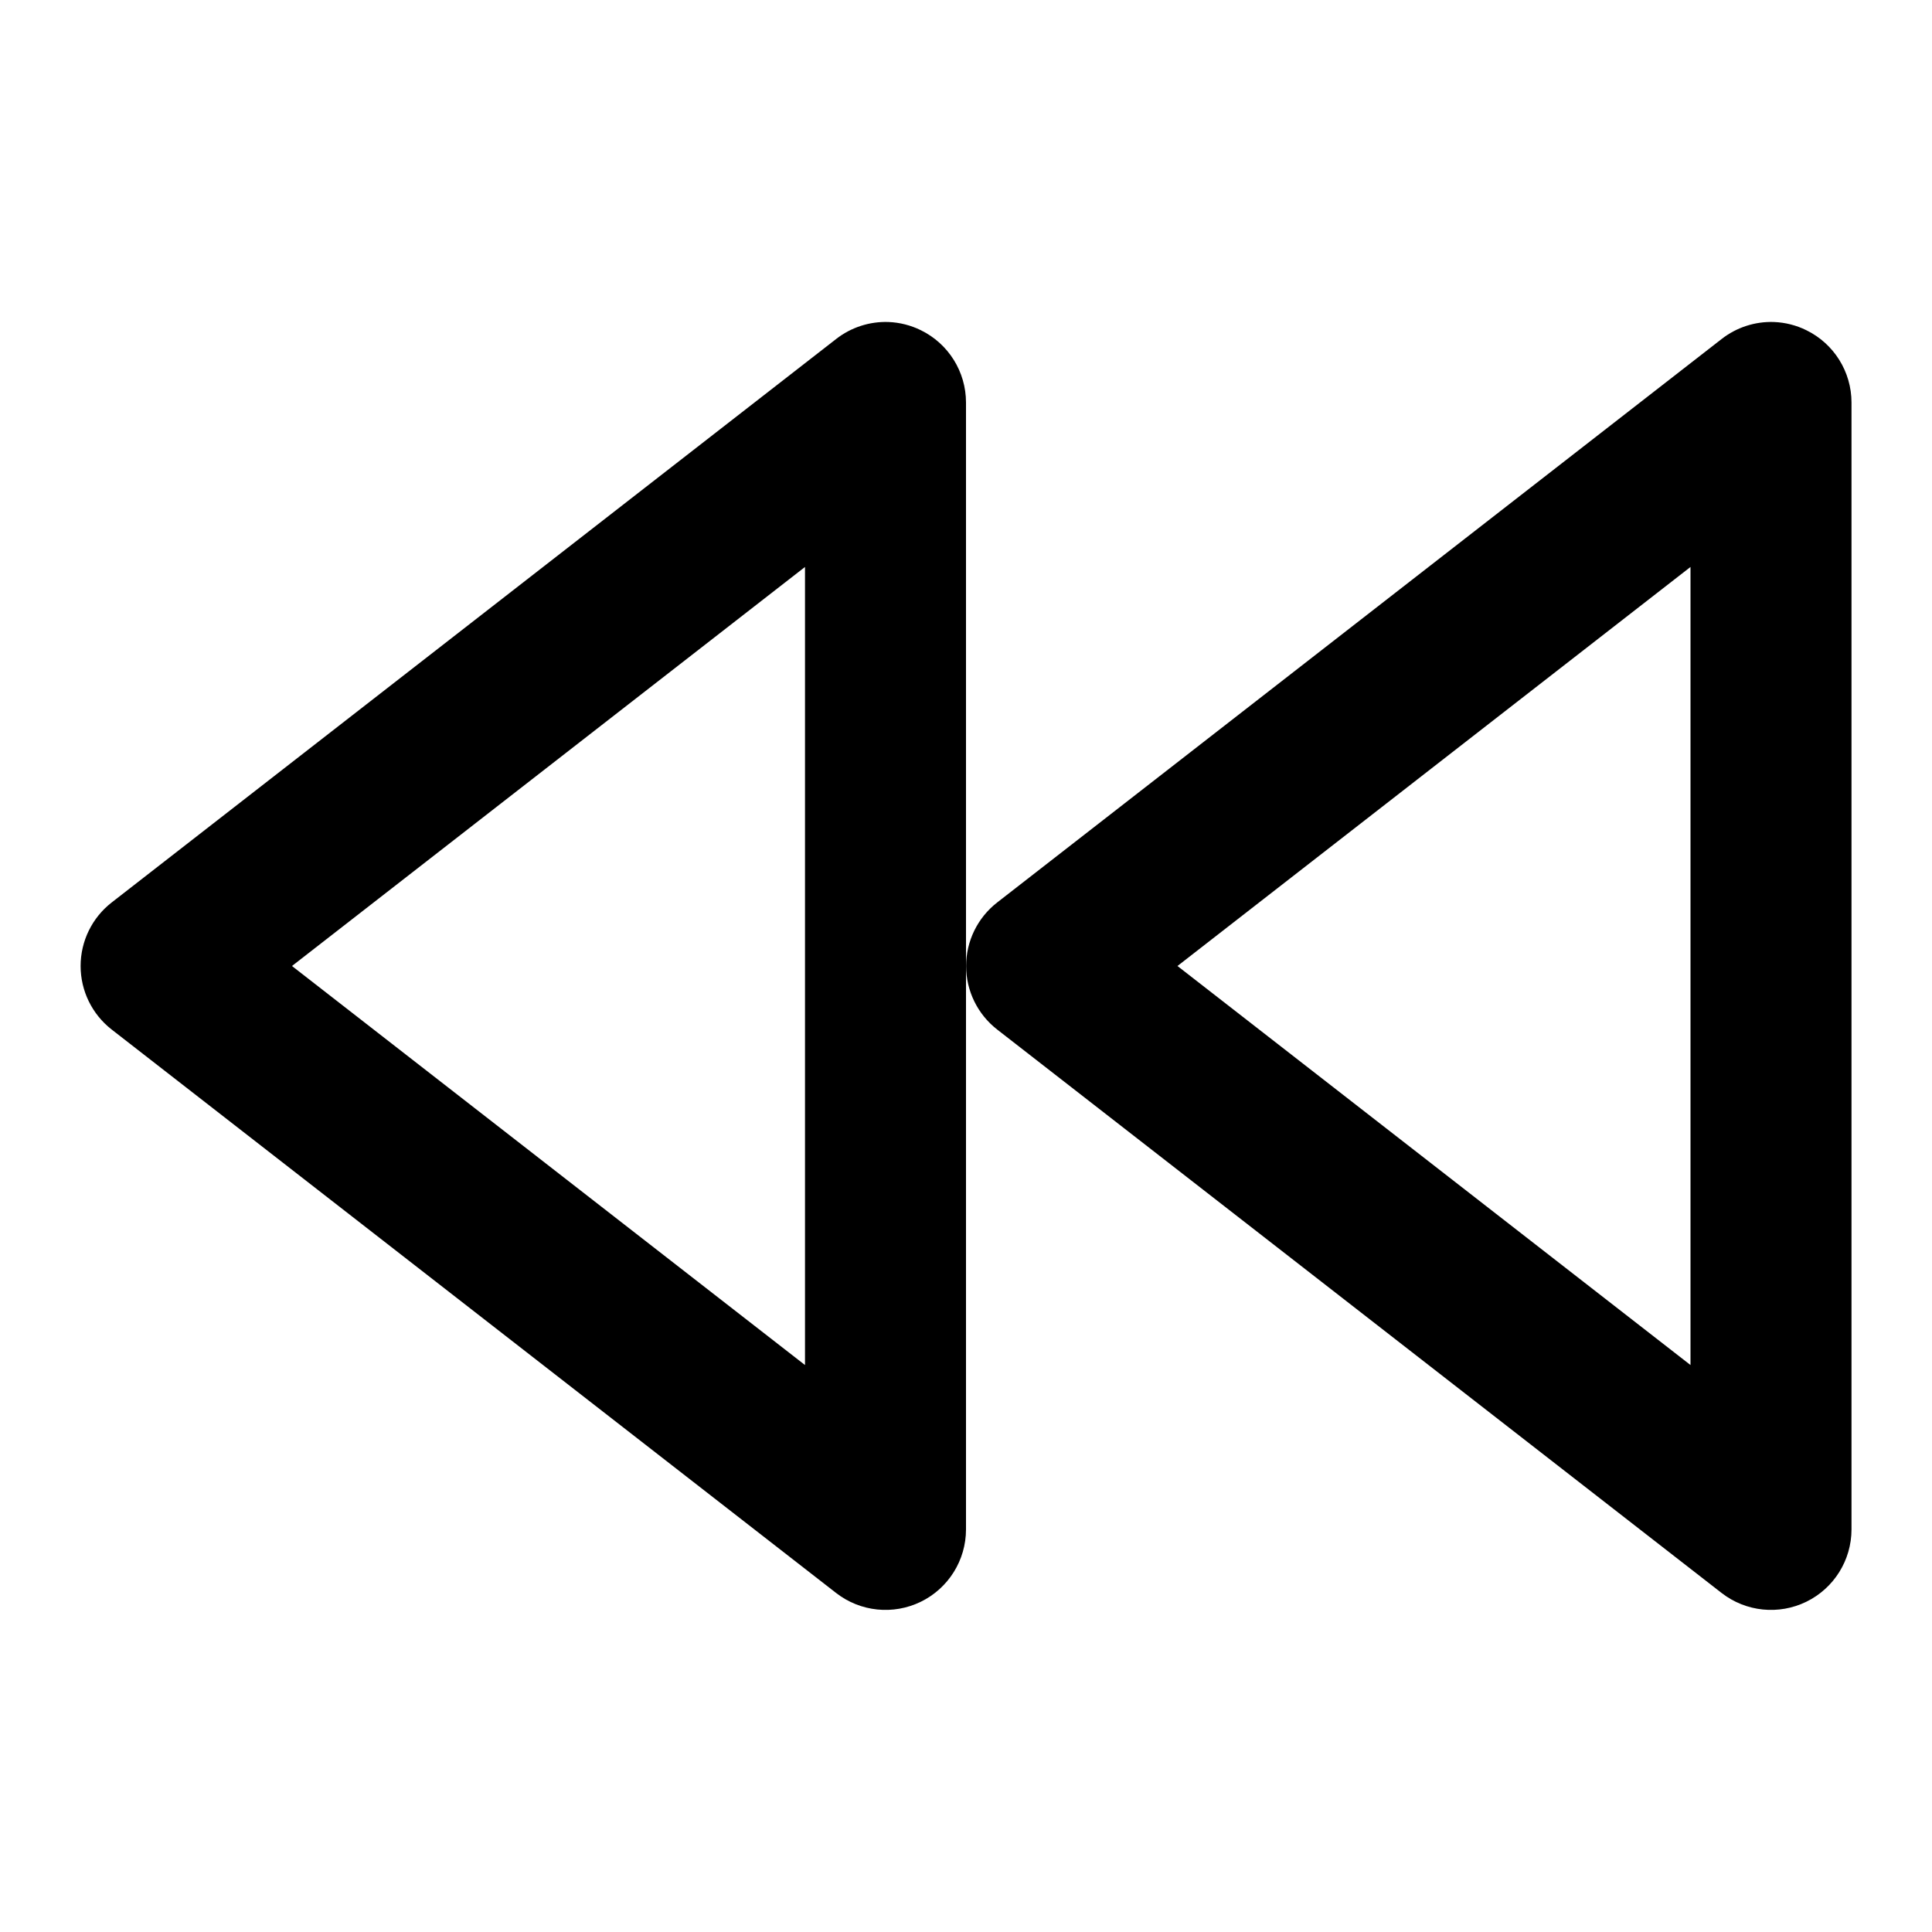
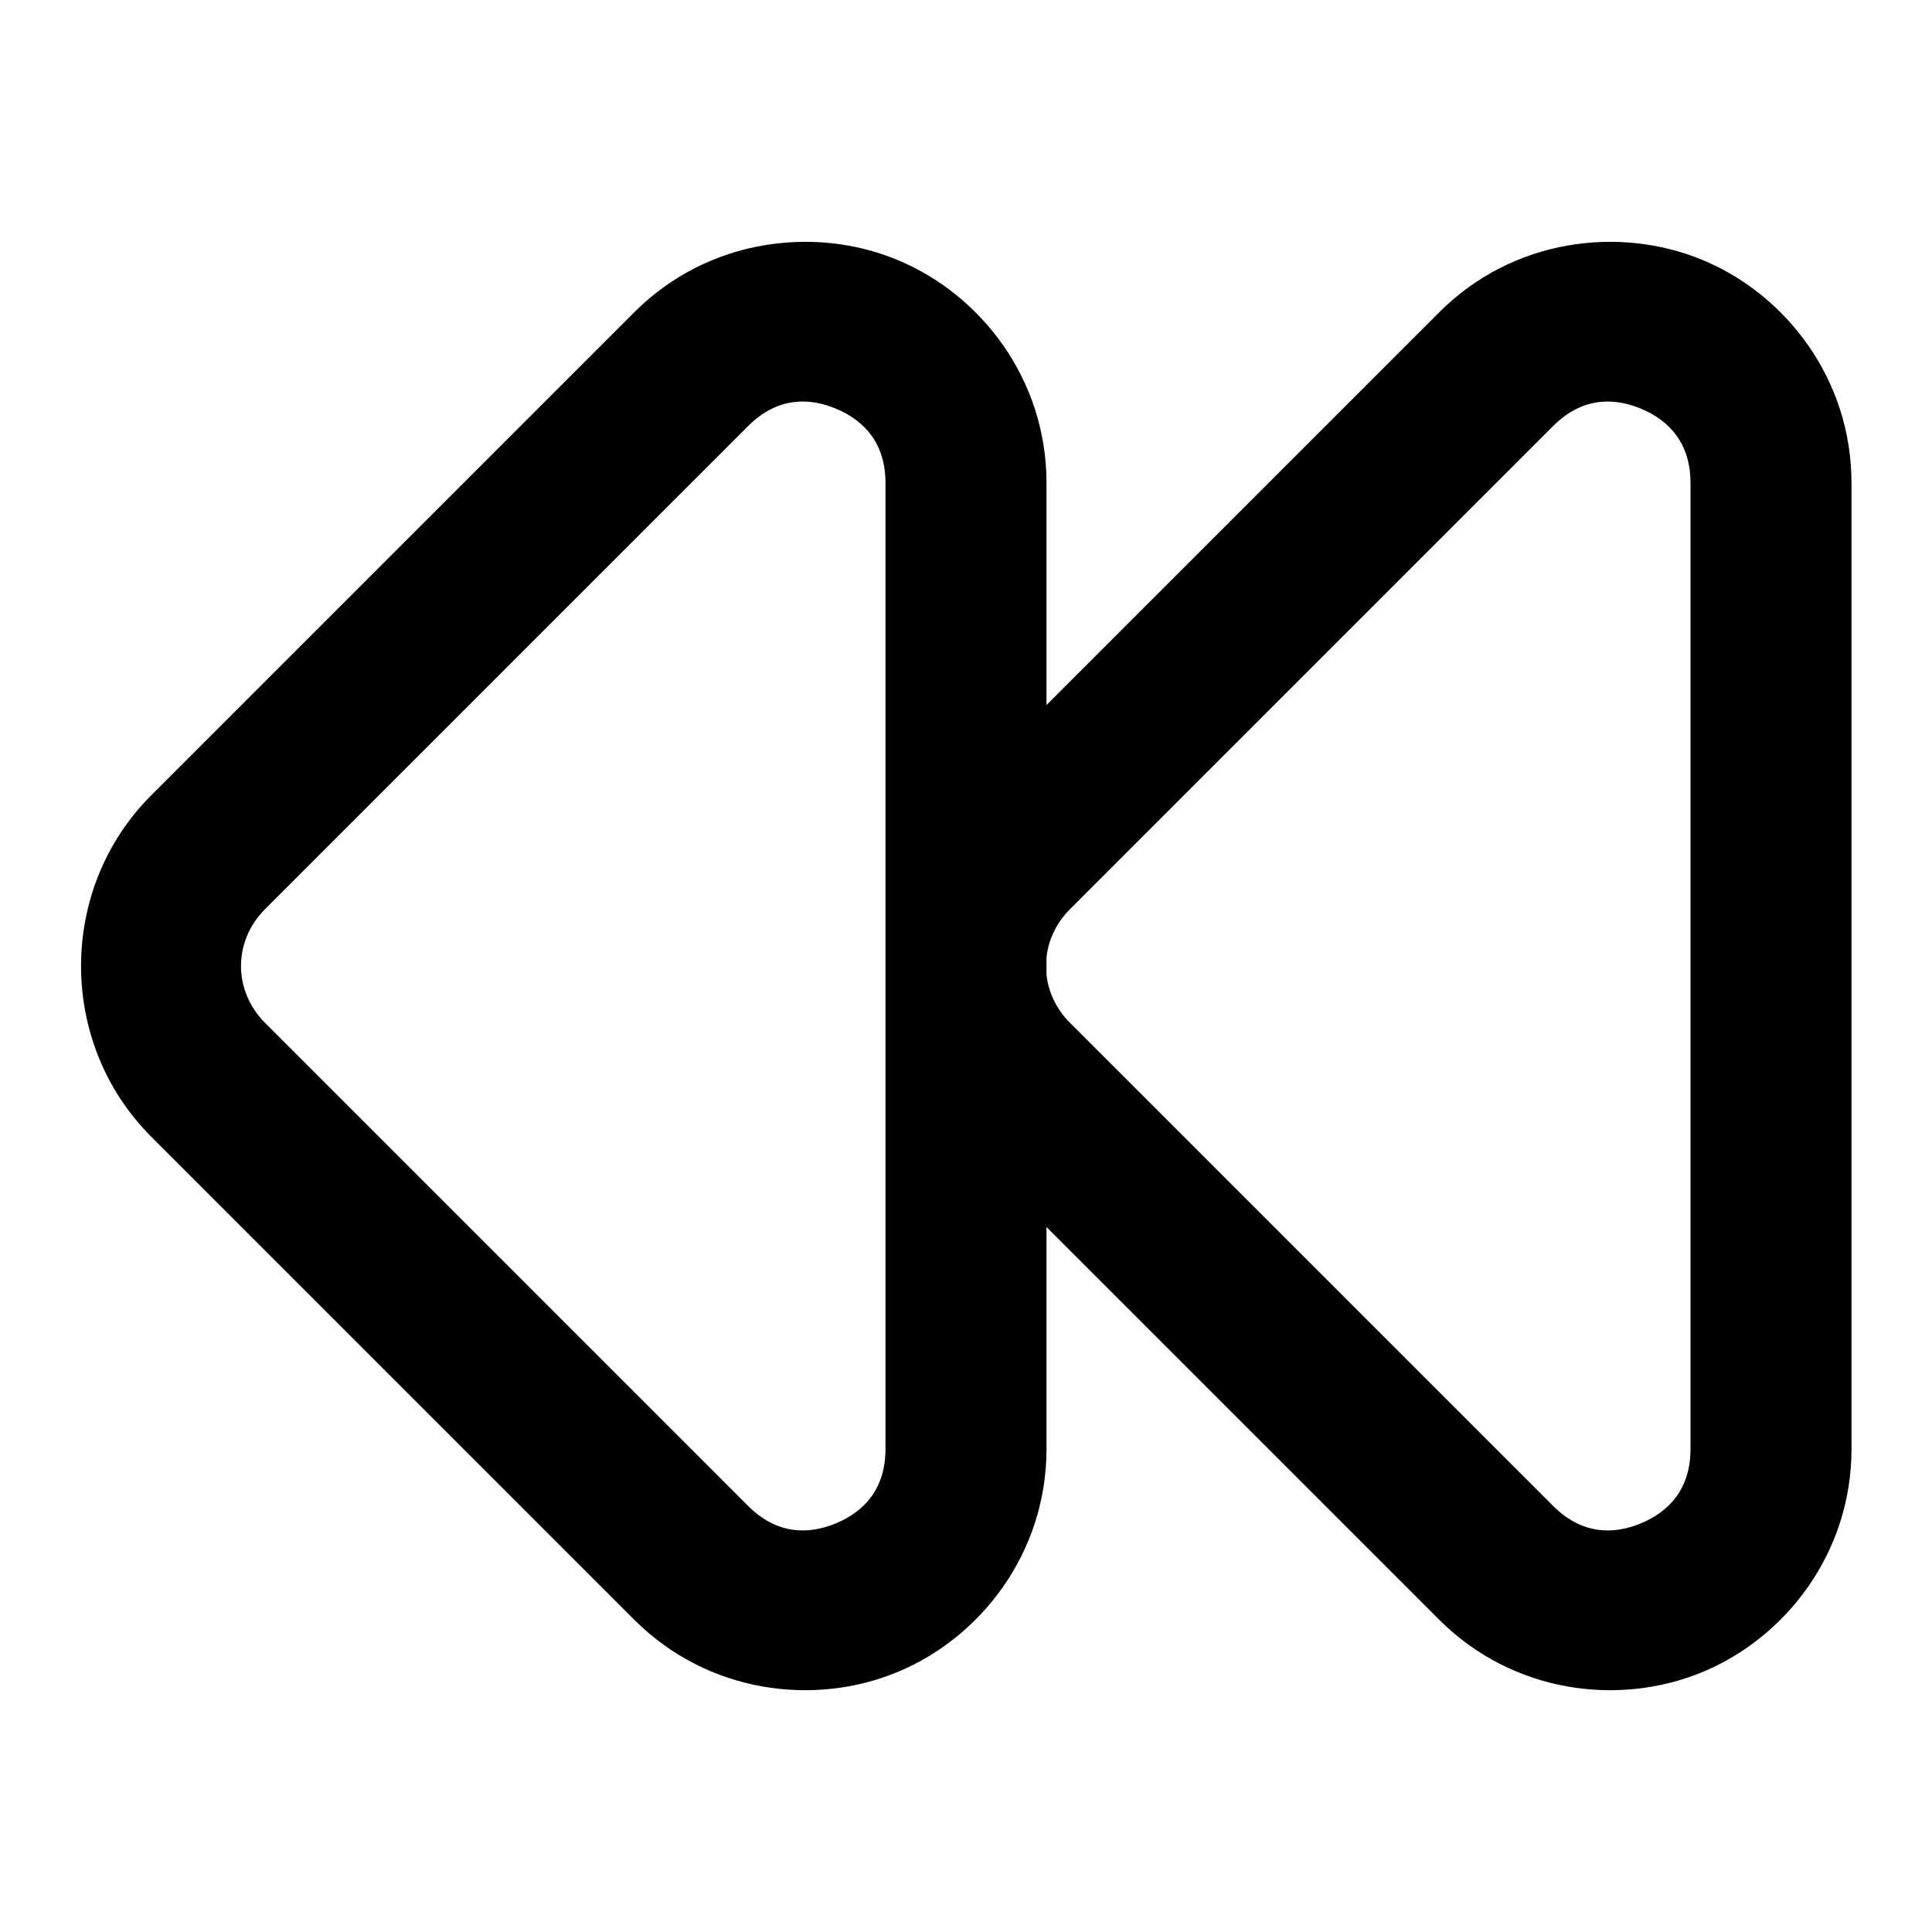
<svg xmlns="http://www.w3.org/2000/svg" width="24" height="24" viewBox="0 0 24 24" fill="currentColor" tags="music" categories="arrows,multimedia">
-   <path d="M 11.037 4 A 1 1 0 0 0 10.387 4.211 L 1.387 11.211 A 1 1 0 0 0 1.387 12.789 L 10.387 19.789 A 1 1 0 0 0 12 19 L 12 5 A 1 1 0 0 0 11.439 4.102 A 1 1 0 0 0 11.037 4 z M 22.037 4 A 1 1 0 0 0 21.387 4.211 L 12.387 11.211 A 1 1 0 0 0 12.387 12.789 L 21.387 19.789 A 1 1 0 0 0 23 19 L 23 5 A 1 1 0 0 0 22.439 4.102 A 1 1 0 0 0 22.037 4 z M 10 7.043 L 10 16.957 L 3.627 12 L 10 7.043 z M 21 7.043 L 21 16.957 L 14.627 12 L 21 7.043 z " />
+   <path d="M 9.9 3.006 C 9.756 3.011 9.612 3.025 9.469 3.051 C 8.895 3.152 8.336 3.422 7.879 3.879 L 1.879 9.879 C 0.716 11.042 0.716 12.958 1.879 14.121 L 7.879 20.121 C 8.794 21.036 10.116 21.199 11.148 20.771 C 12.181 20.344 13 19.294 13 18 L 13 15.242 L 17.879 20.121 C 18.794 21.036 20.116 21.199 21.148 20.771 C 22.181 20.344 23 19.294 23 18 L 23 6 C 23 4.706 22.181 3.656 21.148 3.229 C 20.632 3.015 20.043 2.949 19.469 3.051 C 18.895 3.152 18.336 3.422 17.879 3.879 L 13 8.758 L 13 6 C 13 4.706 12.181 3.656 11.148 3.229 C 10.761 3.068 10.333 2.991 9.9 3.006 z M 9.971 4.988 C 10.109 4.988 10.248 5.02 10.383 5.076 C 10.742 5.225 11 5.512 11 6 L 11 18 C 11 18.488 10.742 18.775 10.383 18.924 C 10.023 19.073 9.638 19.052 9.293 18.707 L 3.293 12.707 C 2.894 12.308 2.894 11.692 3.293 11.293 L 9.293 5.293 C 9.509 5.077 9.74 4.988 9.971 4.988 z M 19.971 4.988 C 20.109 4.988 20.248 5.02 20.383 5.076 C 20.742 5.225 21 5.512 21 6 L 21 18 C 21 18.488 20.742 18.775 20.383 18.924 C 20.023 19.073 19.638 19.052 19.293 18.707 L 13.293 12.707 C 13.122 12.536 13.024 12.326 13 12.109 L 13 11.891 C 13.024 11.674 13.122 11.464 13.293 11.293 L 19.293 5.293 C 19.509 5.077 19.74 4.988 19.971 4.988 z " />
</svg>
